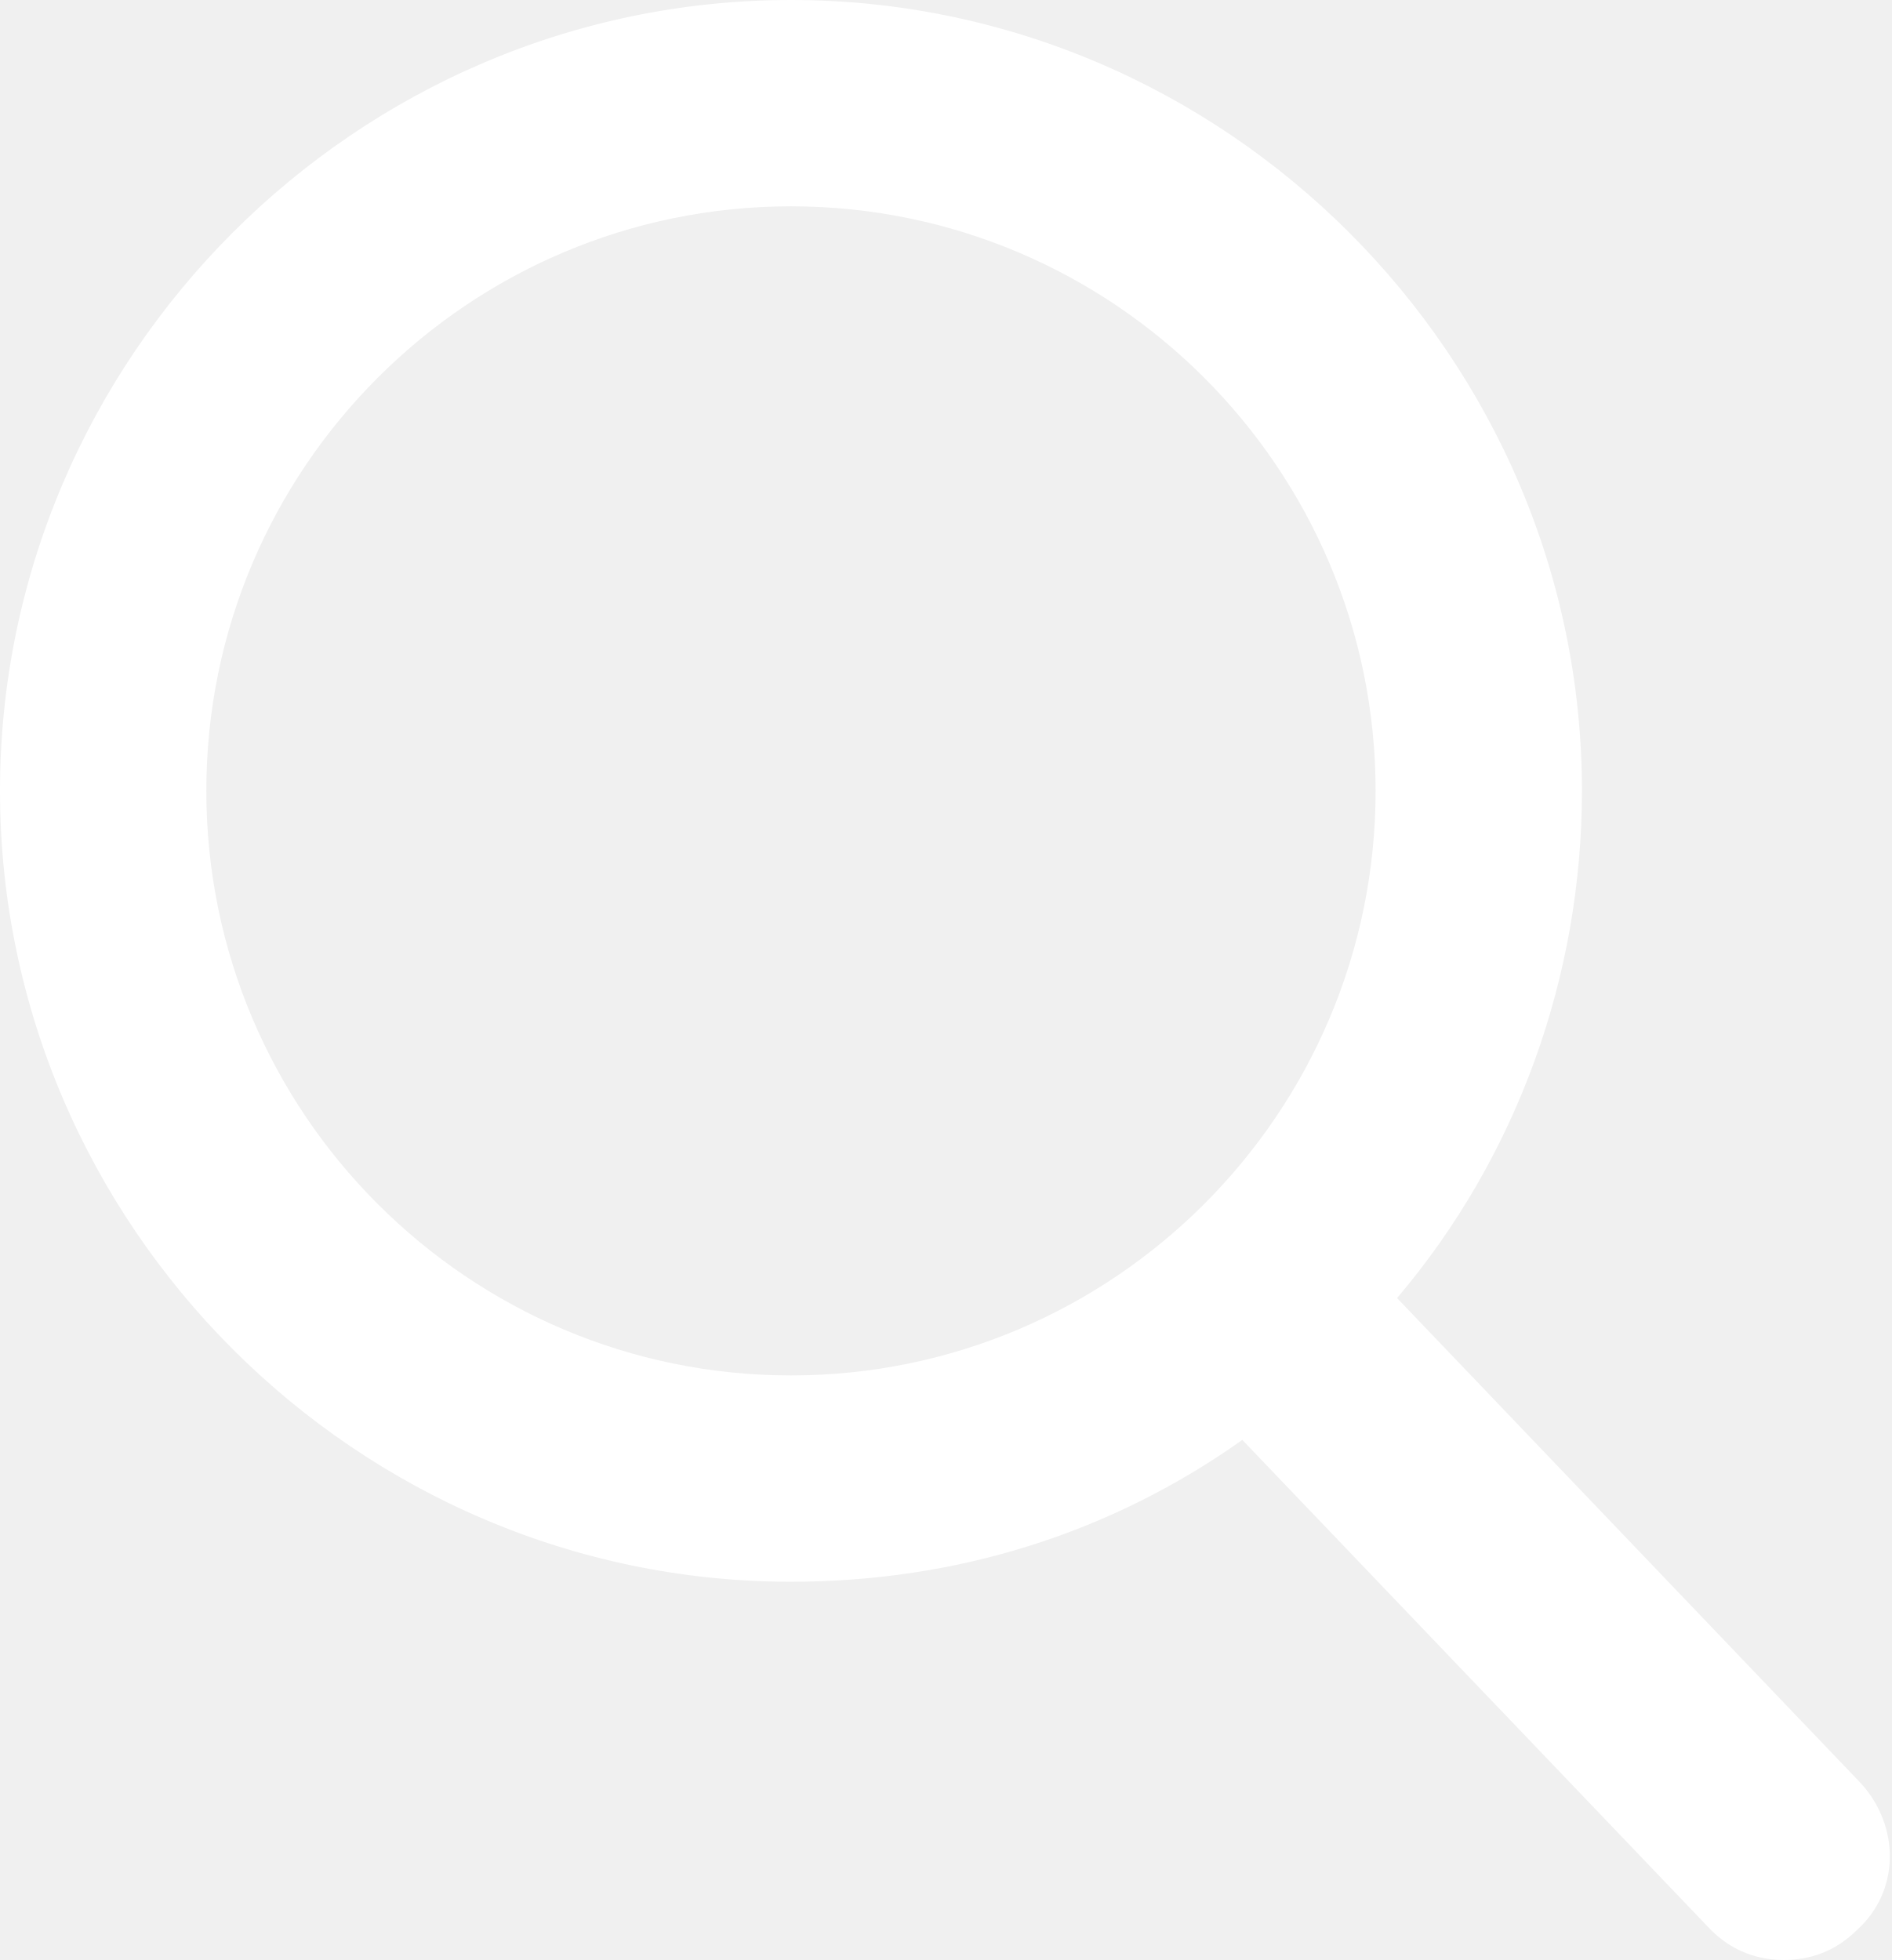
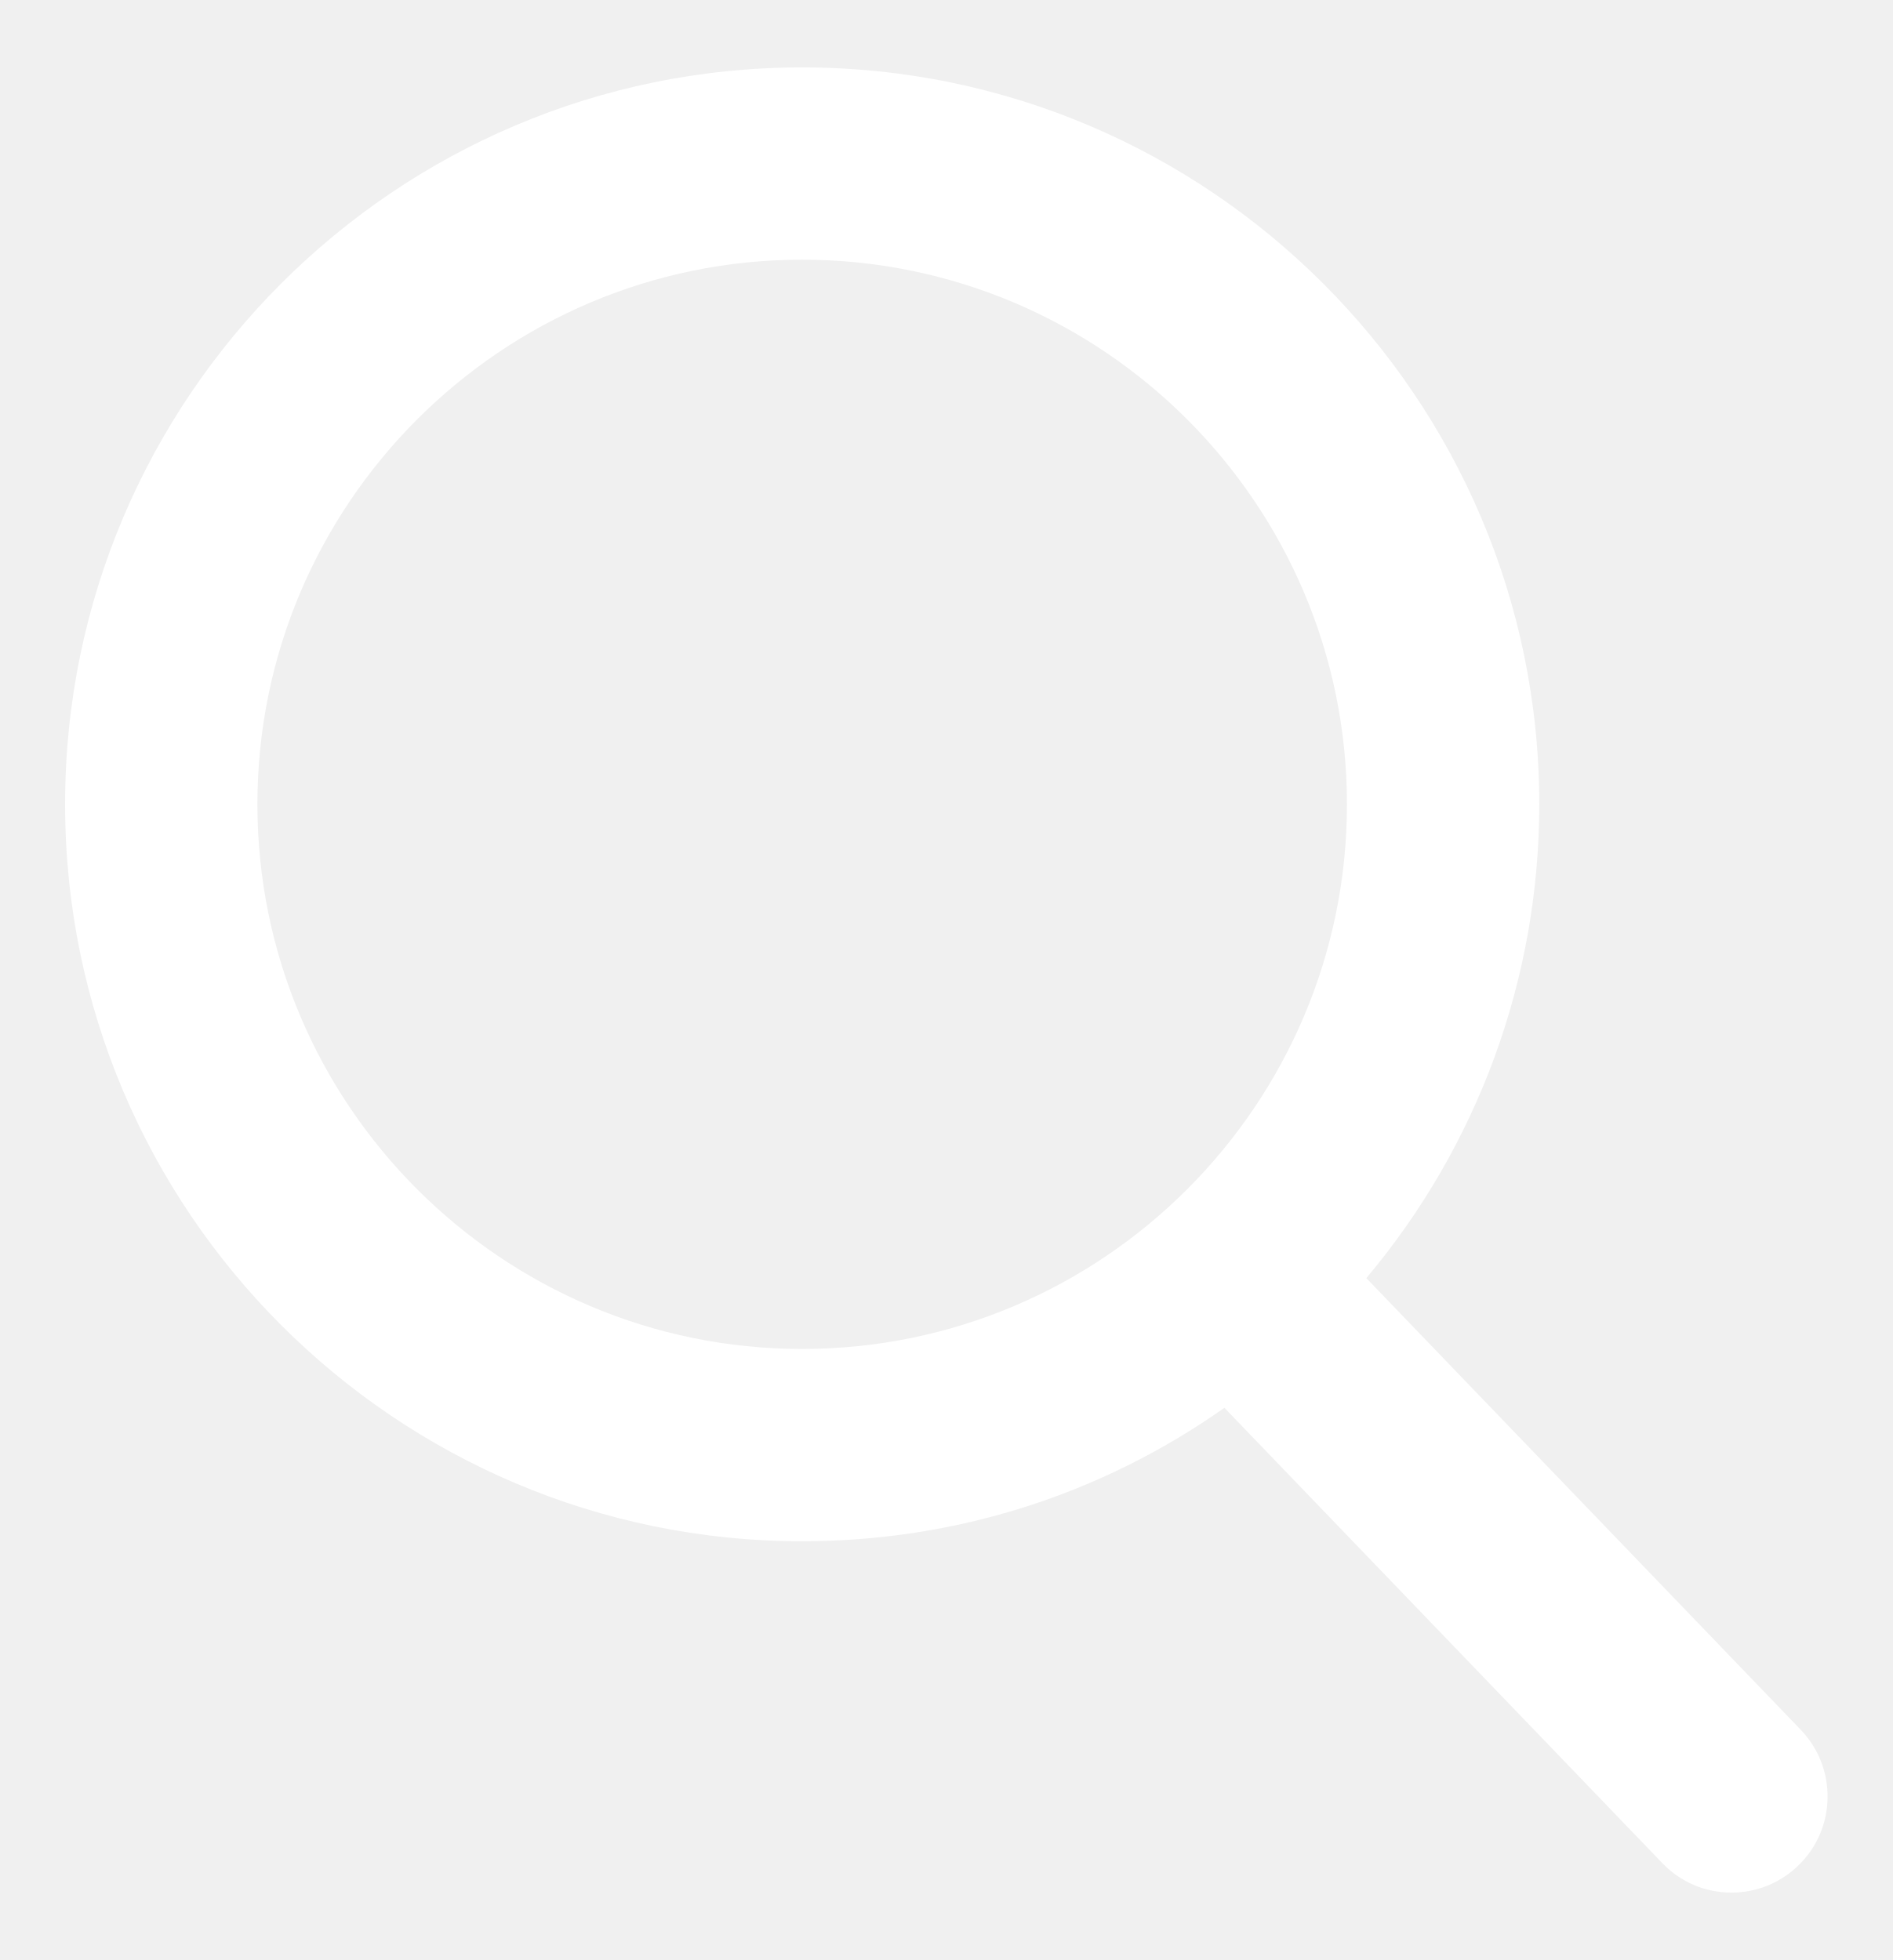
- <svg xmlns="http://www.w3.org/2000/svg" version="1.1" id="Layer_1" x="0px" y="0px" width="44px" height="45.6px" viewBox="0 0 44 45.6" enable-background="new 0 0 44 45.6" xml:space="preserve">
-   <path fill="#FFFFFF" d="M43.3,41.5L32.5,30.2c2.8-3.3,4.3-7.5,4.3-11.8C36.8,8.3,28.5,0,18.4,0C8.3,0,0,8.3,0,18.4  c0,10.1,8.3,18.4,18.4,18.4c3.8,0,7.4-1.1,10.5-3.3l10.9,11.4c0.5,0.5,1.1,0.7,1.7,0.7c0.6,0,1.2-0.2,1.7-0.7  C44.2,44,44.2,42.5,43.3,41.5L43.3,41.5z M18.4,4.8c7.5,0,13.6,6.1,13.6,13.6C32,25.9,25.9,32,18.4,32c-7.5,0-13.6-6.1-13.6-13.6  C4.8,10.9,10.9,4.8,18.4,4.8L18.4,4.8z M18.4,4.8" />
+ <svg xmlns="http://www.w3.org/2000/svg" version="1.1" id="Layer_1" x="0px" y="0px" viewBox="0 0 47.249 48.94" style="enable-background:new 0 0 47.249 48.94;" xml:space="preserve">
+   <style type="text/css">
+ 	.st0{fill:#FFFFFF;}
+ </style>
+   <path class="st0" d="M44.953,43.191L34.109,31.914c2.789-3.317,4.317-7.489,4.317-11.832c0-10.145-8.254-18.399-18.403-18.399  c-10.144,0-18.398,8.254-18.398,18.399c0,10.148,8.254,18.402,18.398,18.402c3.809,0,7.442-1.148,10.543-3.332l10.93,11.367  c0.457,0.477,1.07,0.738,1.731,0.738c0.621,0,1.21-0.238,1.66-0.671C45.844,45.668,45.871,44.148,44.953,43.191L44.953,43.191z   M20.023,6.484c7.5,0,13.602,6.102,13.602,13.598c0,7.5-6.102,13.601-13.602,13.601c-7.496,0-13.597-6.101-13.597-13.601  C6.426,12.586,12.527,6.484,20.023,6.484L20.023,6.484z M20.023,6.484" />
</svg>
